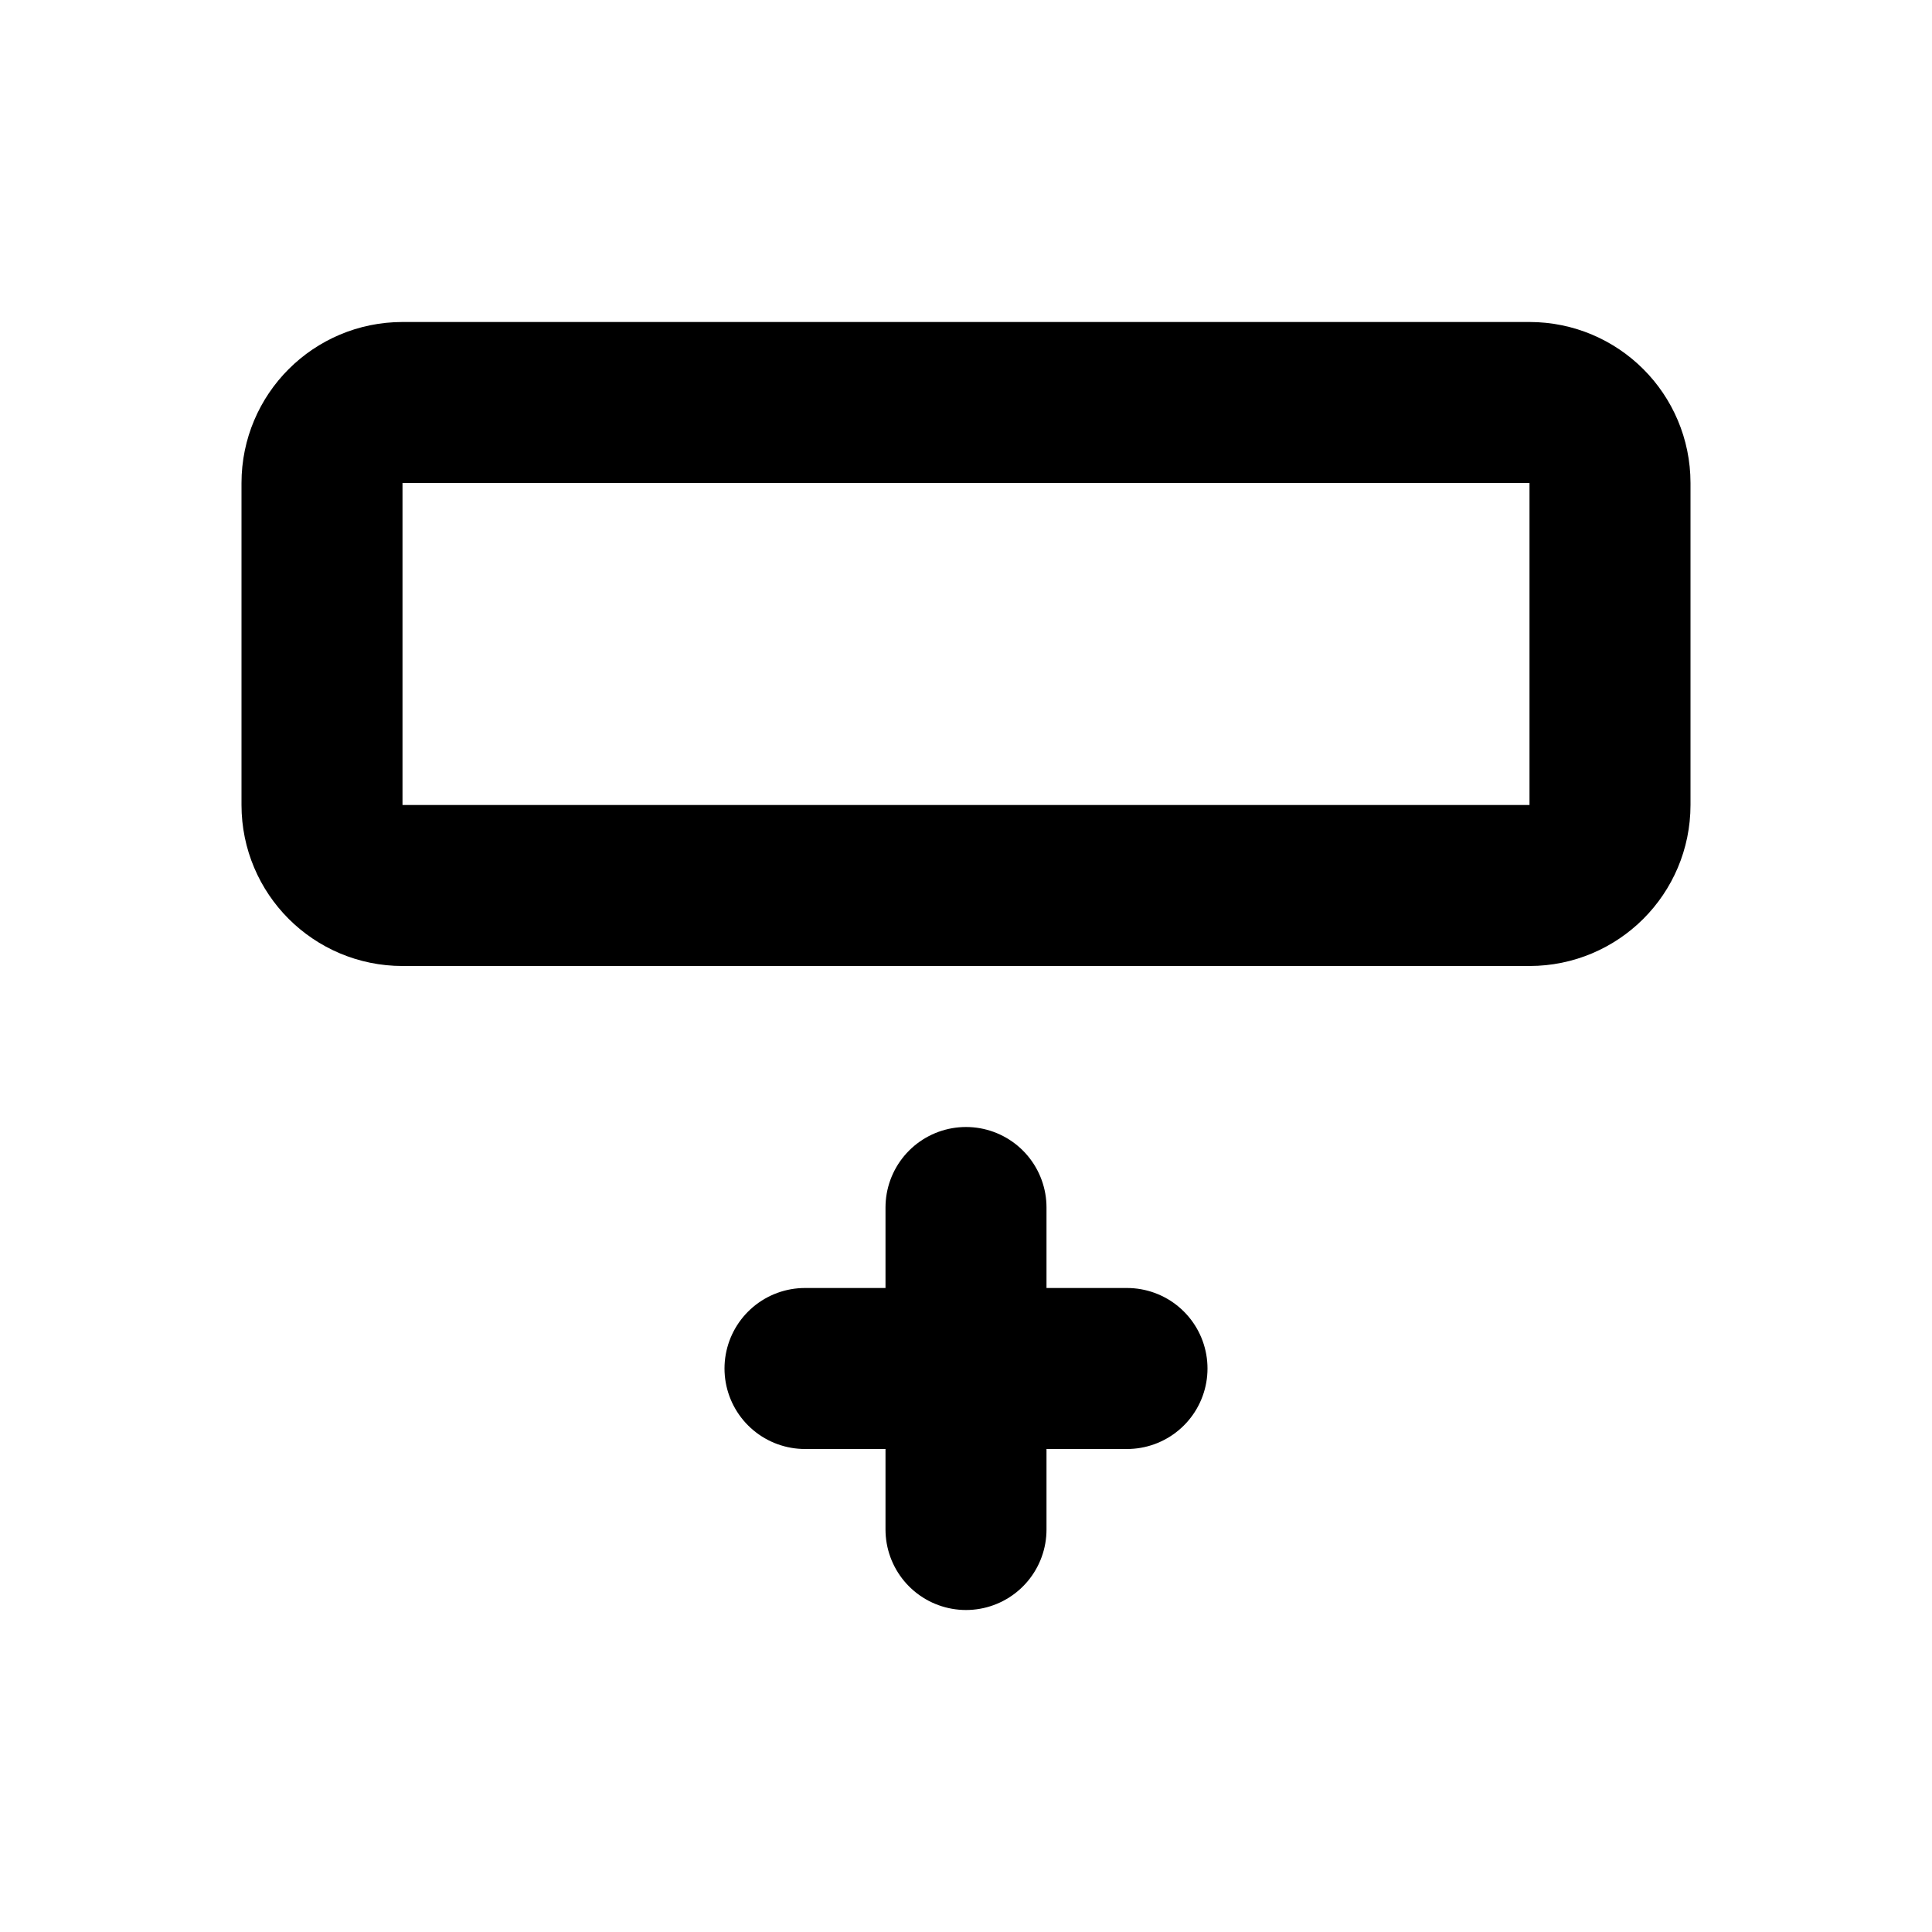
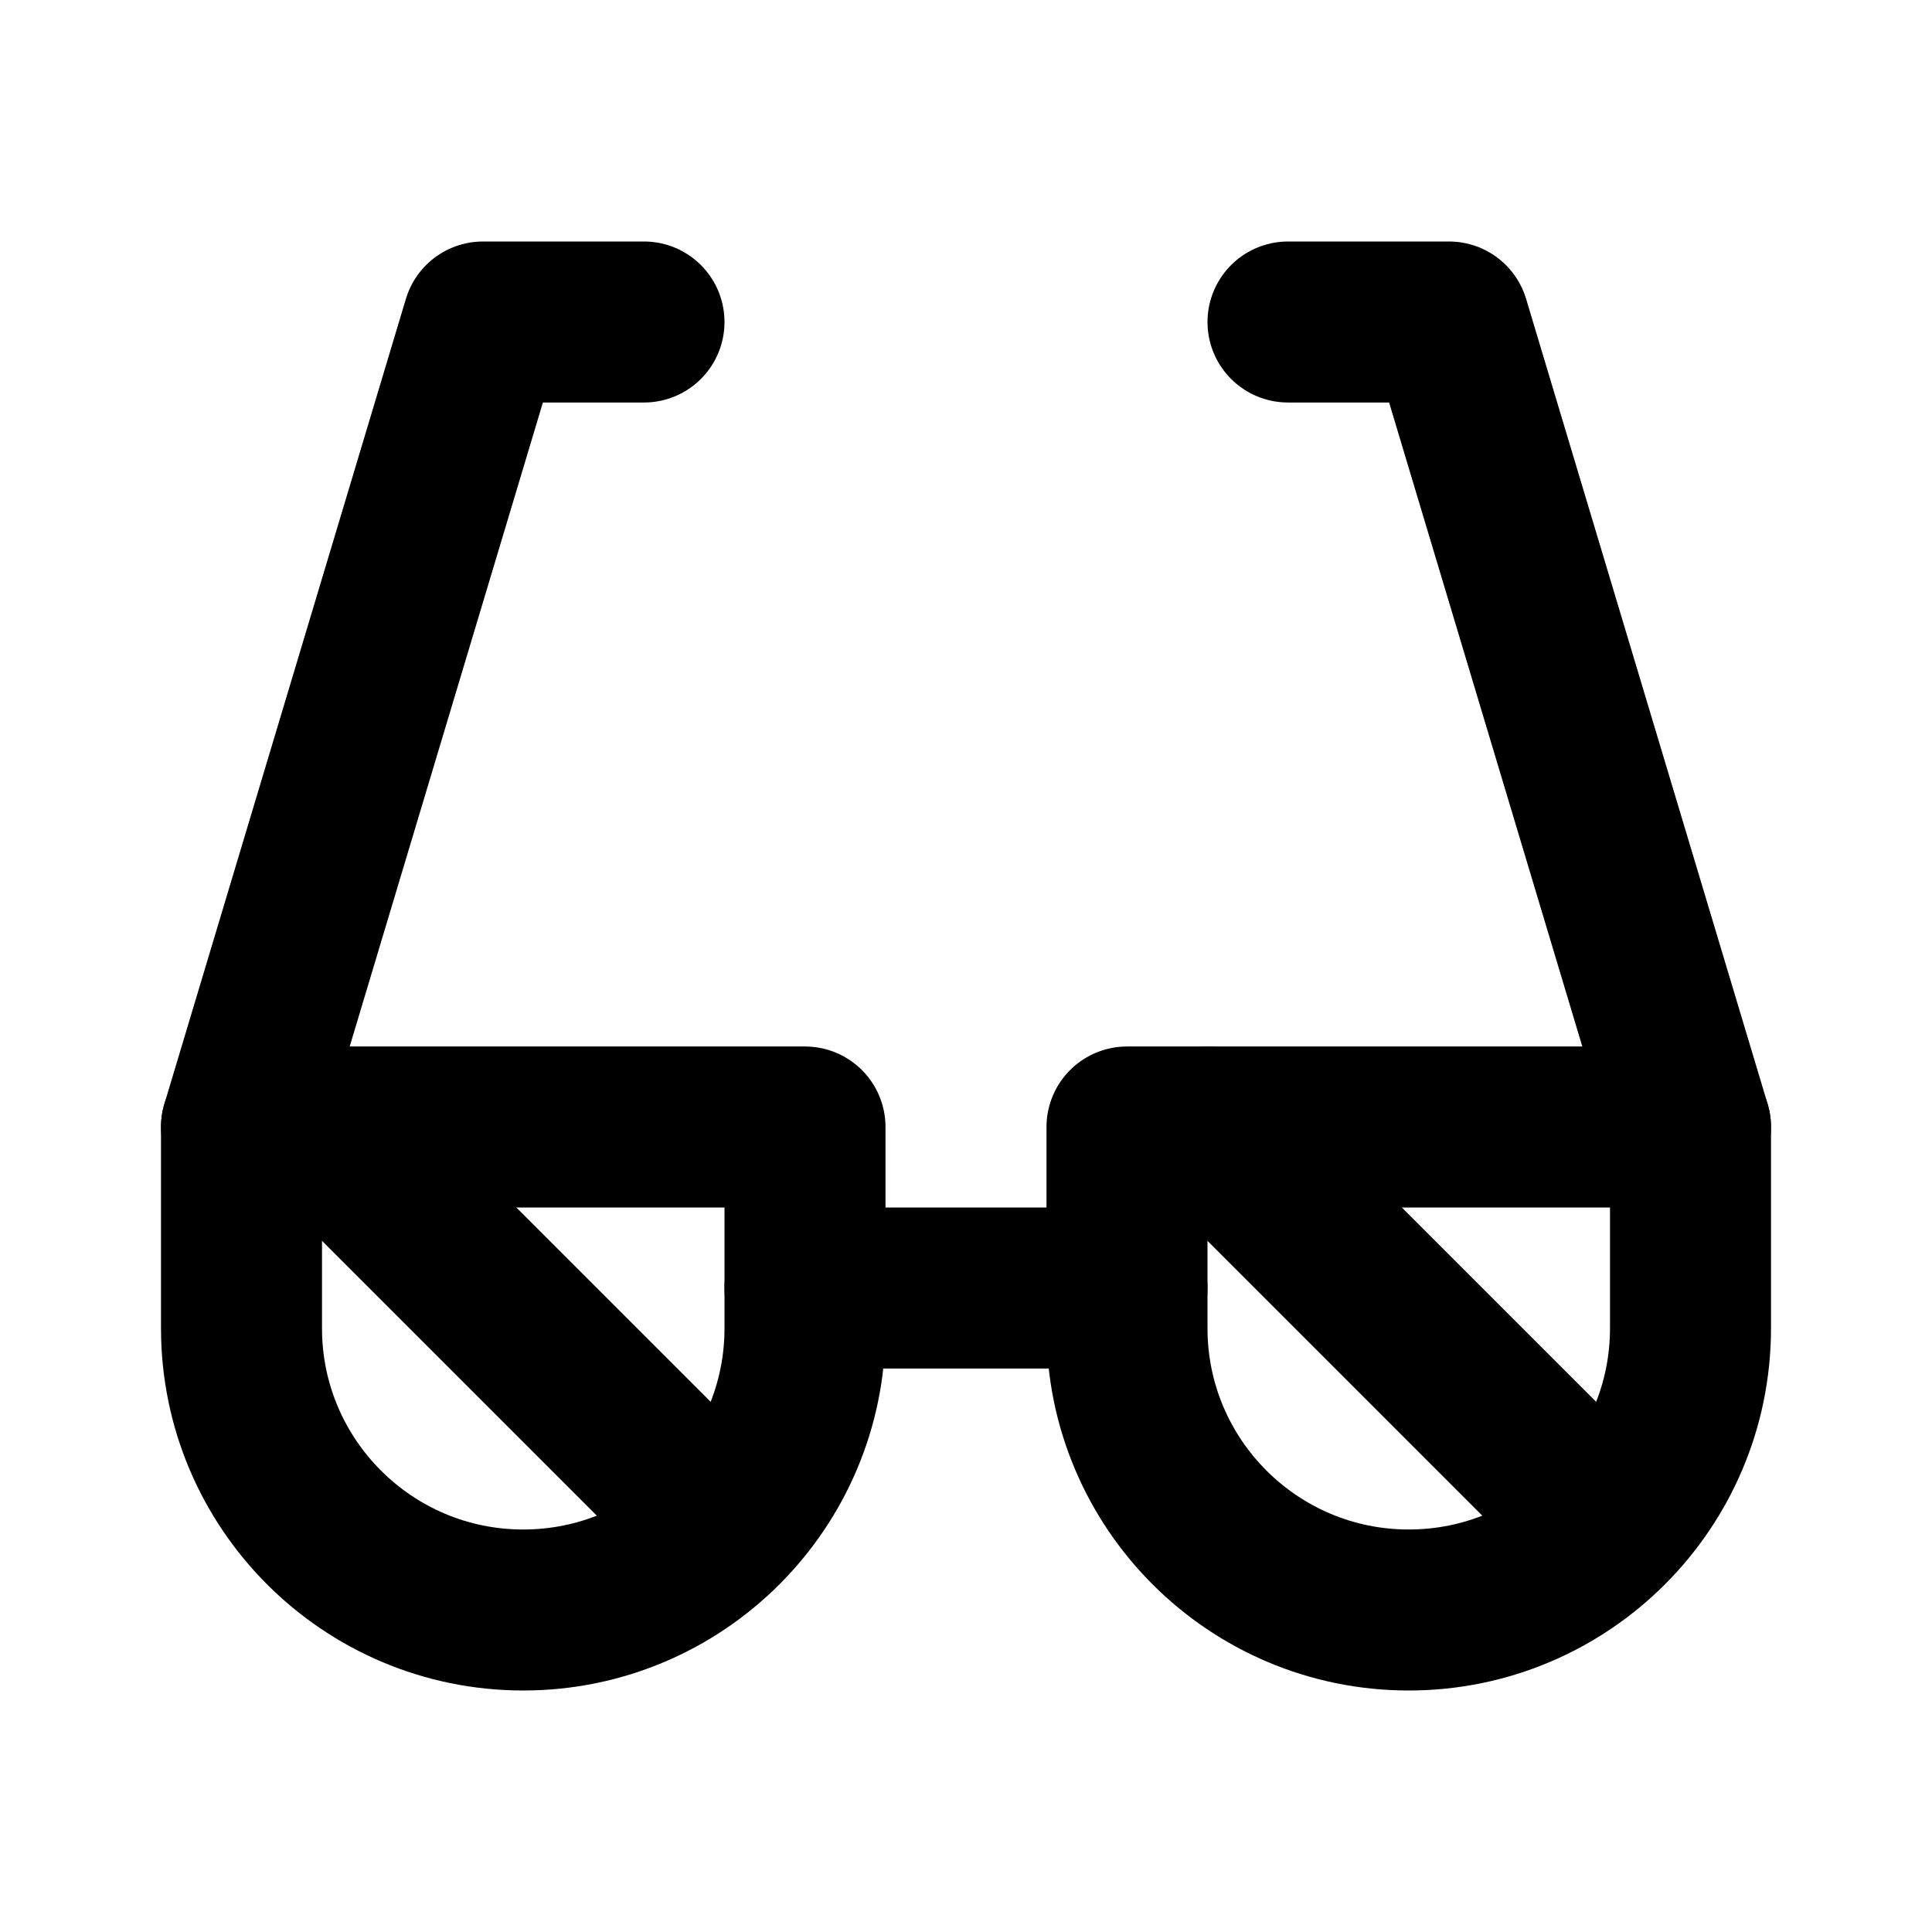
- <svg xmlns="http://www.w3.org/2000/svg" viewBox="0 0 24 24" fill="none" stroke="currentColor" stroke-width="2" stroke-linecap="round" stroke-linejoin="round">
+ <svg xmlns="http://www.w3.org/2000/svg" width="24" height="24" viewBox="0 0 24 24" fill="none" stroke="currentColor" stroke-width="2" stroke-linecap="round" stroke-linejoin="round" class="icon icon-tabler icons-tabler-outline icon-tabler-sunglasses">
  <path stroke="none" d="M0 0h24v24H0z" fill="none" />
-   <path d="M20 6v4a1 1 0 0 1 -1 1h-14a1 1 0 0 1 -1 -1v-4a1 1 0 0 1 1 -1h14a1 1 0 0 1 1 1z" />
-   <path d="M12 15l0 4" />
-   <path d="M14 17l-4 0" />
+   <path d="M8 4h-2l-3 10" />
+   <path d="M16 4h2l3 10" />
+   <path d="M10 16h4" />
+   <path d="M21 16.5a3.5 3.5 0 0 1 -7 0v-2.5h7v2.5" />
+   <path d="M10 16.5a3.5 3.5 0 0 1 -7 0v-2.5h7v2.5" />
+   <path d="M4 14l4.5 4.5" />
+   <path d="M15 14l4.5 4.5" />
</svg>
